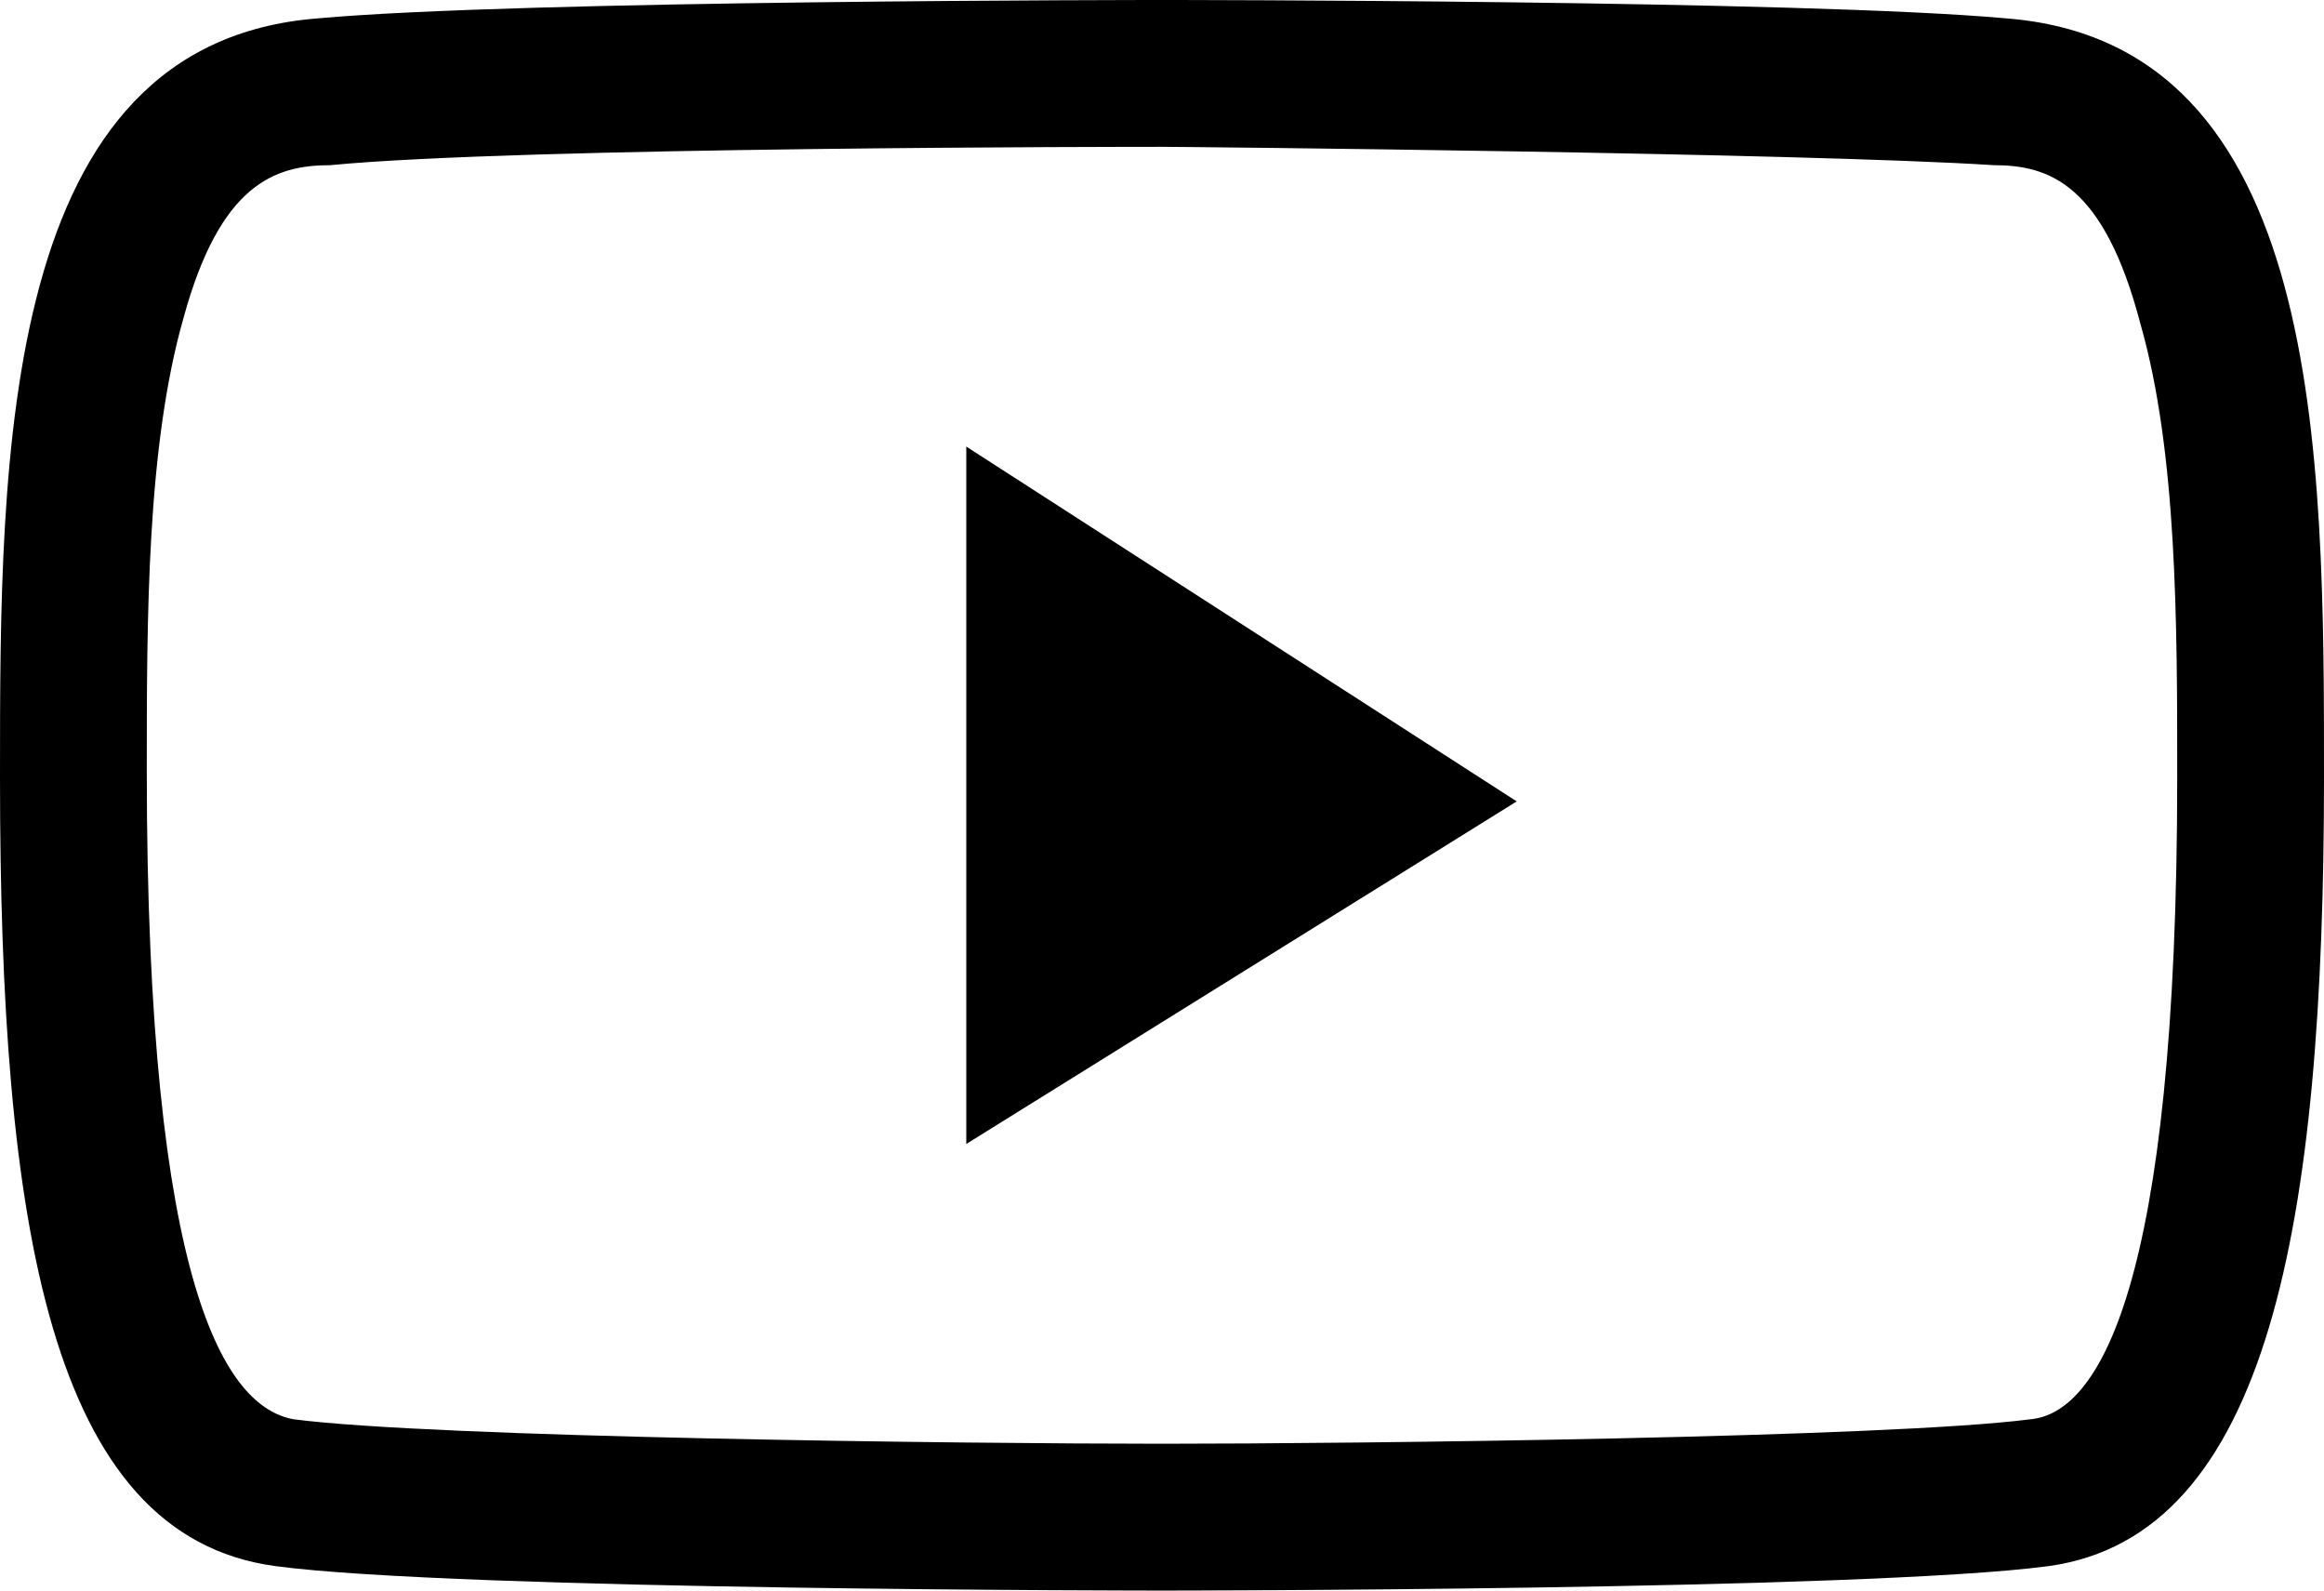
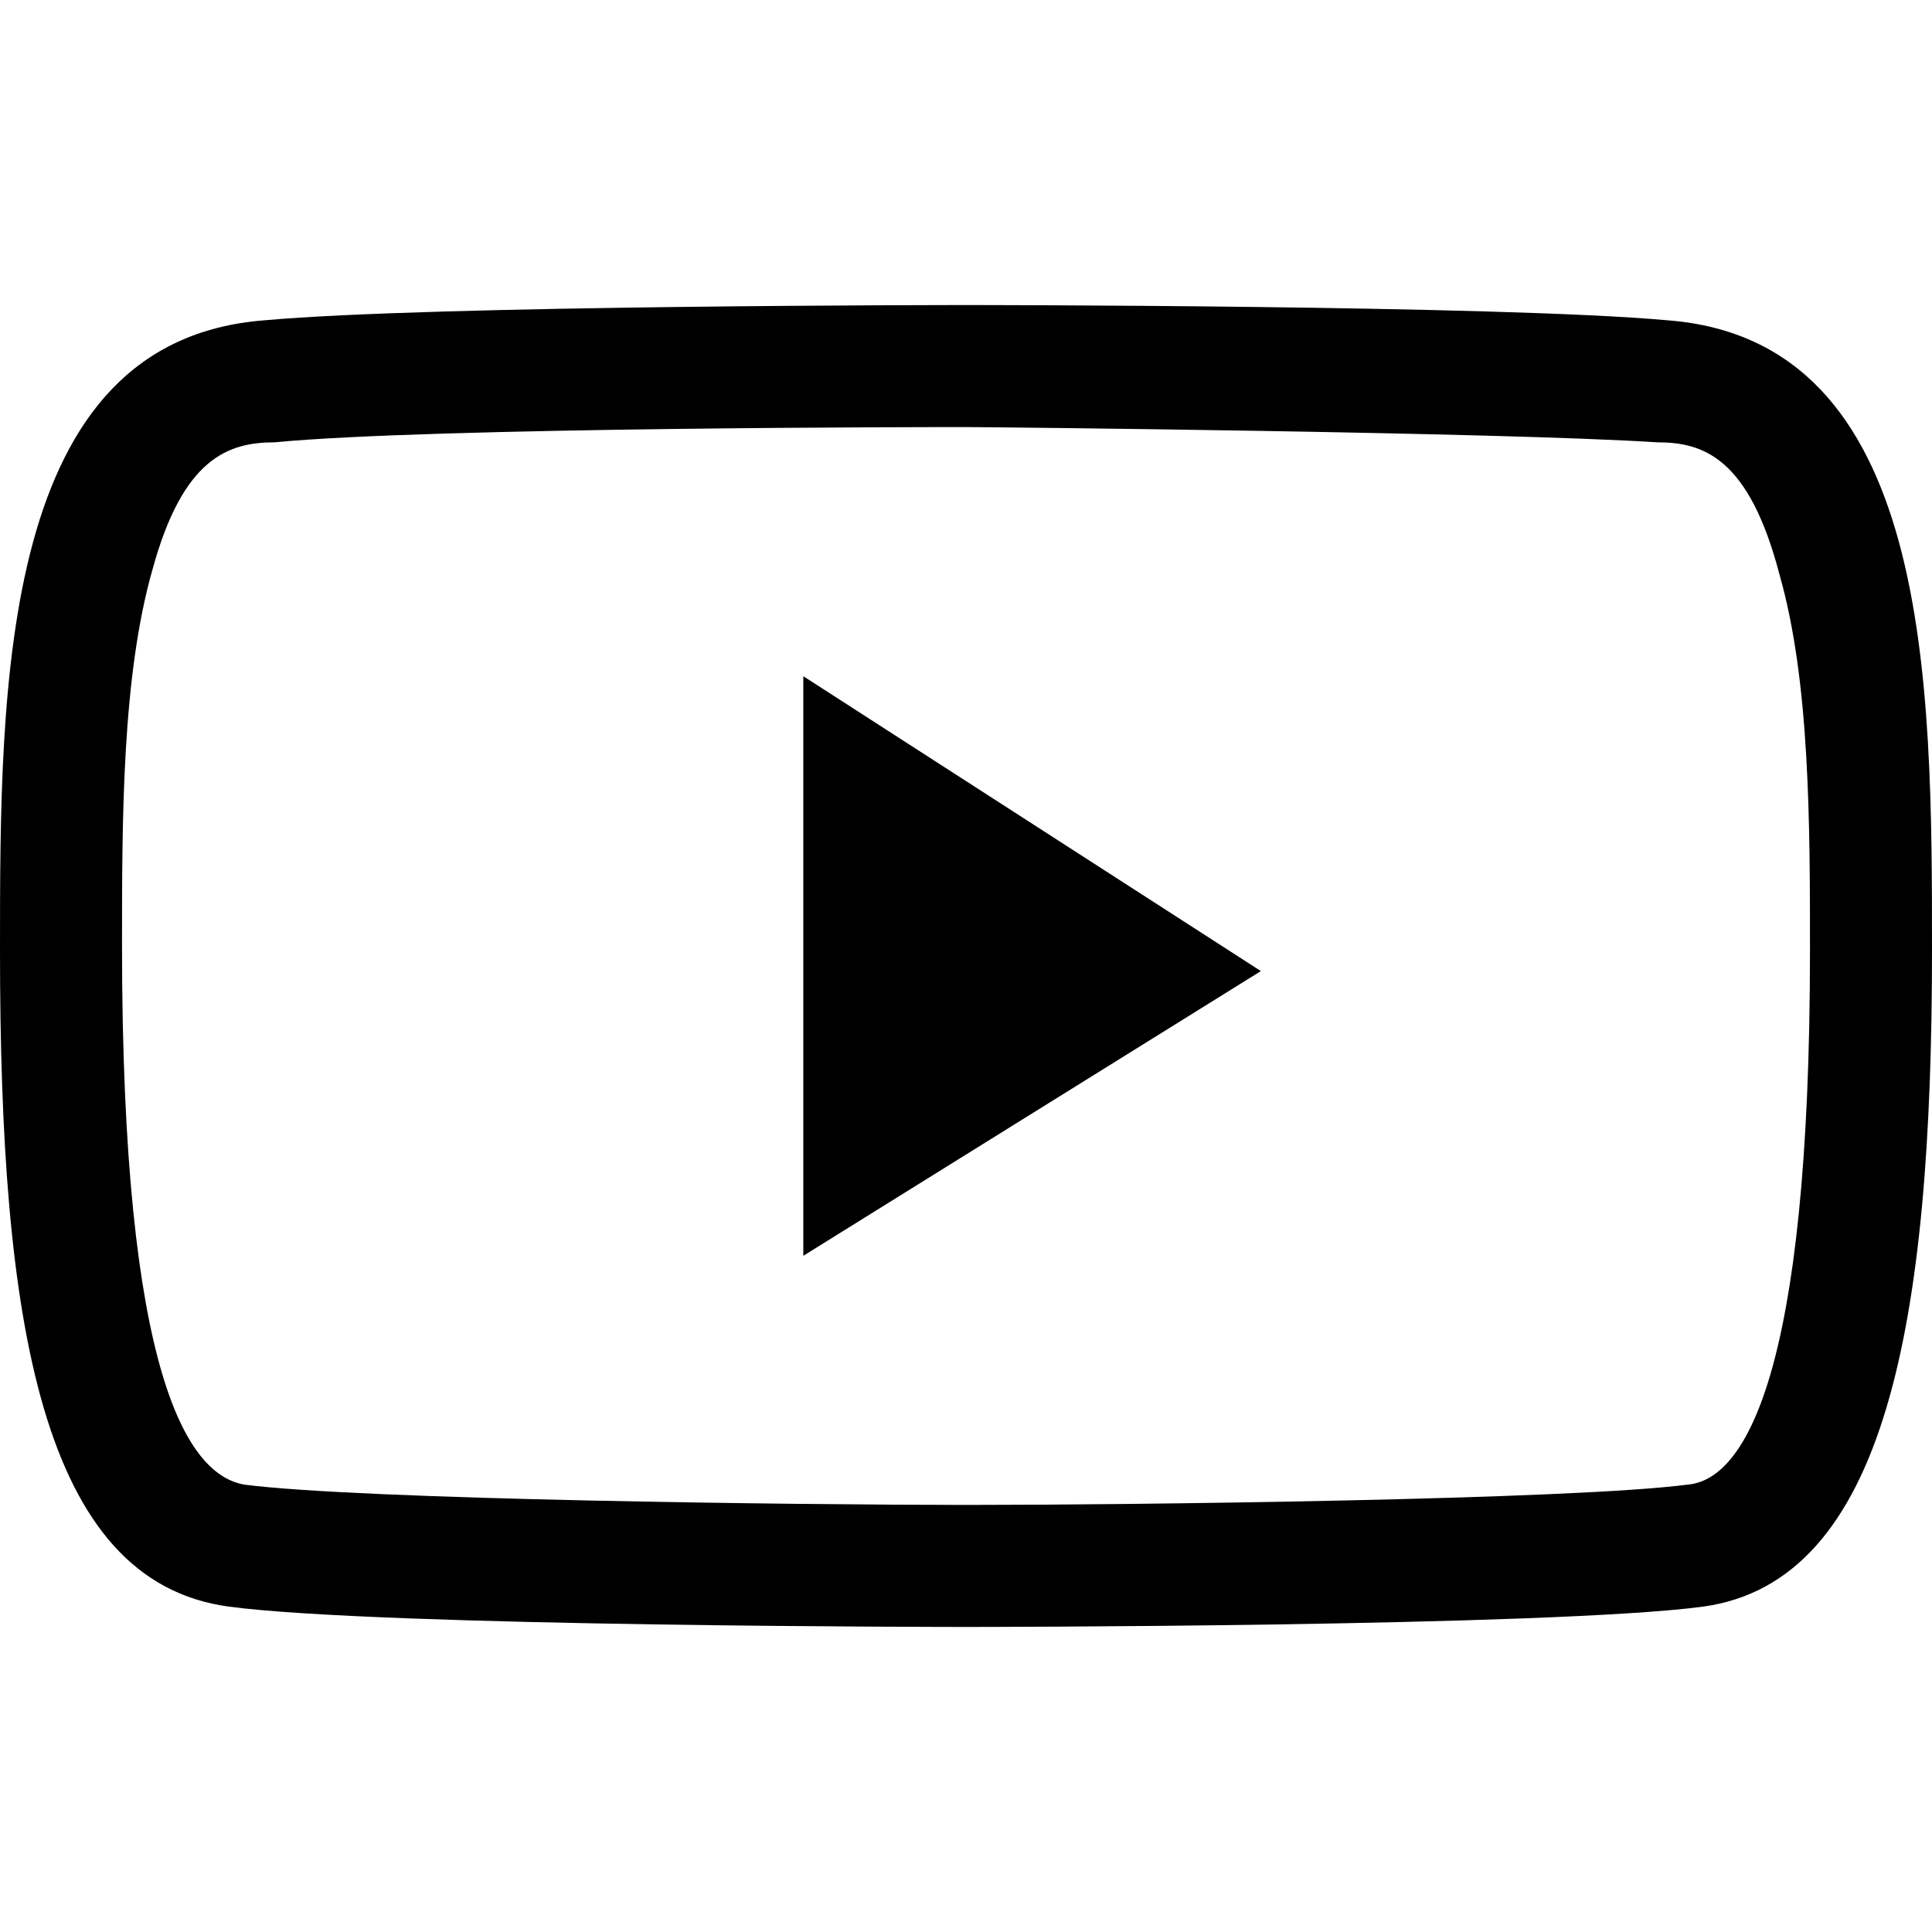
- <svg xmlns="http://www.w3.org/2000/svg" class="icon-youtube-outline" x="0px" y="0px" viewBox="0 0 38 26" style="enable-background:new 0 0 38 26;" xml:space="preserve">
+ <svg xmlns="http://www.w3.org/2000/svg" class="icon-youtube-outline" x="0px" y="0px" width="64" height="64" viewBox="0 0 38 26" style="enable-background:new 0 0 38 26;" xml:space="preserve">
  <path style="fill:currentColor;fill-rule:evenodd;clip-rule:evenodd;" d="M32.8,0.3C29.5,0,19,0,19,0S8.5,0,5.2,0.3C0,0.7,0,7.4,0,12.7c0,7.3,0.8,12.4,4.5,12.9C7.5,26,19,26,19,26   s11.5,0,14.5-0.4c3.6-0.5,4.5-5.6,4.5-12.9C38,7.4,38,0.7,32.8,0.3z M33.2,23.2c-2.3,0.3-11,0.4-14.2,0.4c-3.2,0-11.9-0.1-14.2-0.4   c-1.1-0.2-2.4-2.1-2.4-10.6c0-2.5,0-5.3,0.6-7.4C3.6,3,4.5,2.7,5.4,2.7C8.5,2.4,18.6,2.4,19,2.4c0.4,0,10.5,0.1,13.6,0.3   C33.5,2.7,34.4,3,35,5.3c0.6,2.1,0.6,4.9,0.6,7.4C35.6,21.1,34.3,23.1,33.2,23.2z M24.8,13.1l-9,5.6V7.3L24.8,13.1z" />
</svg>
